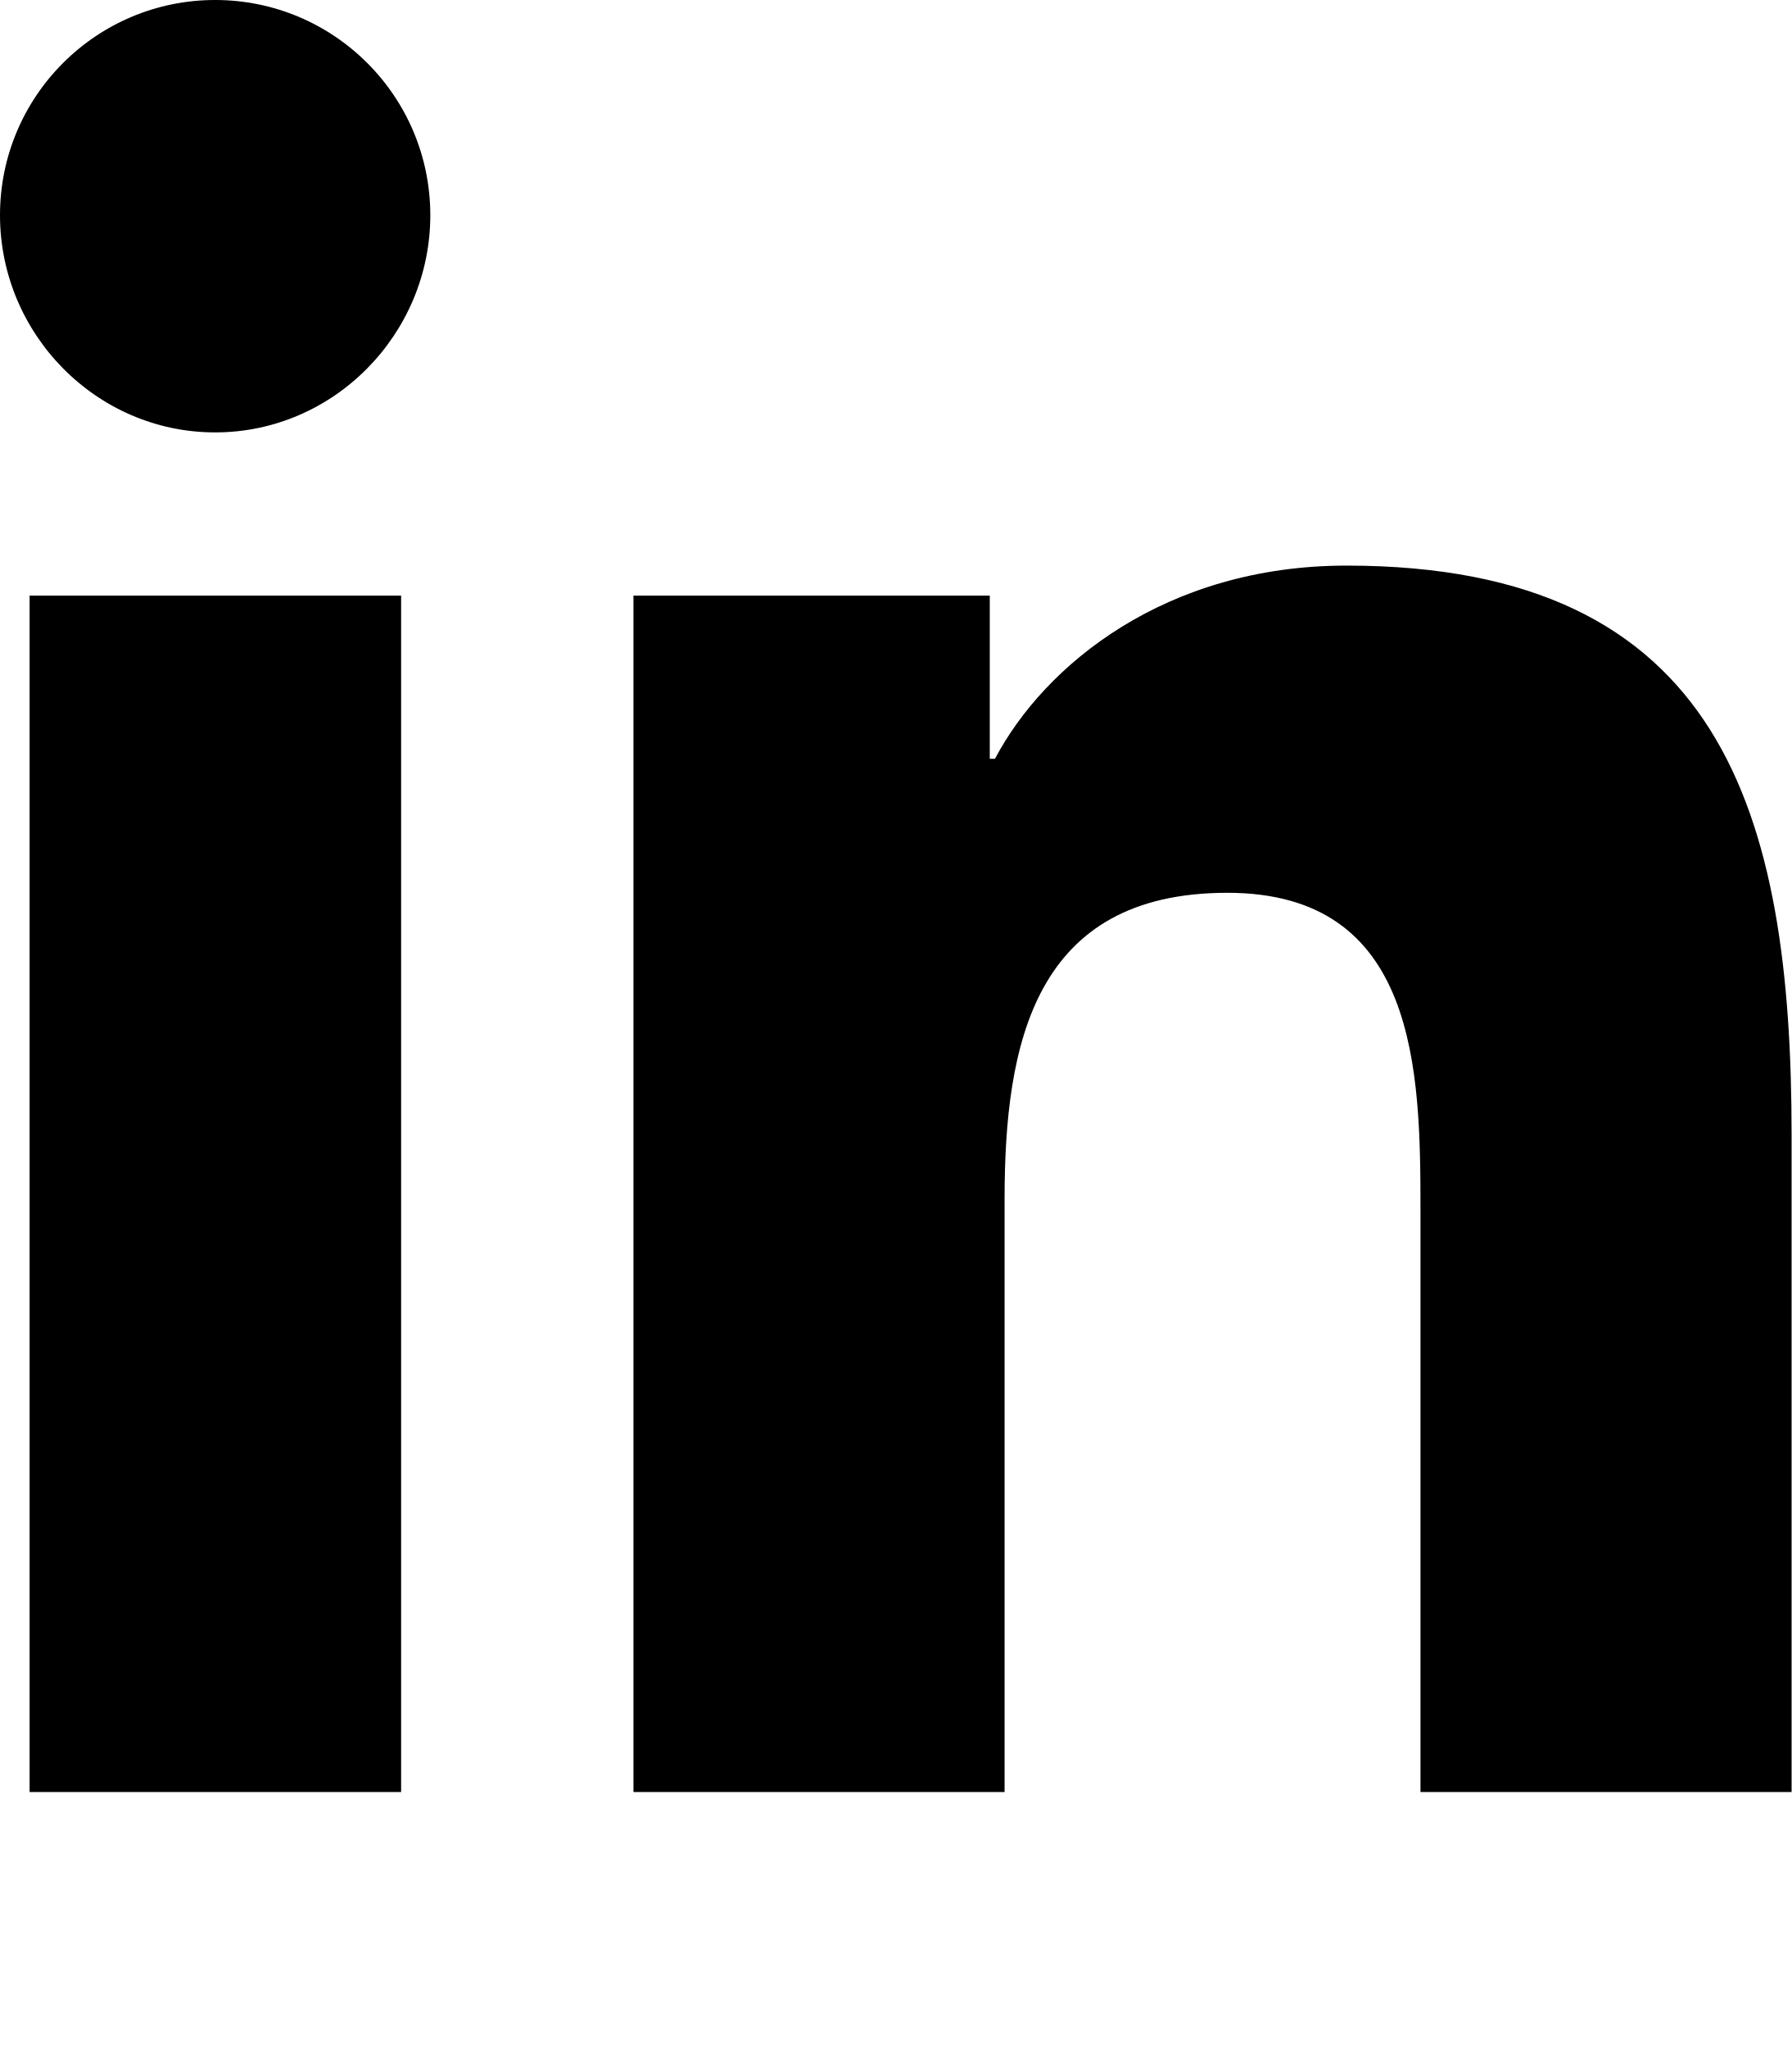
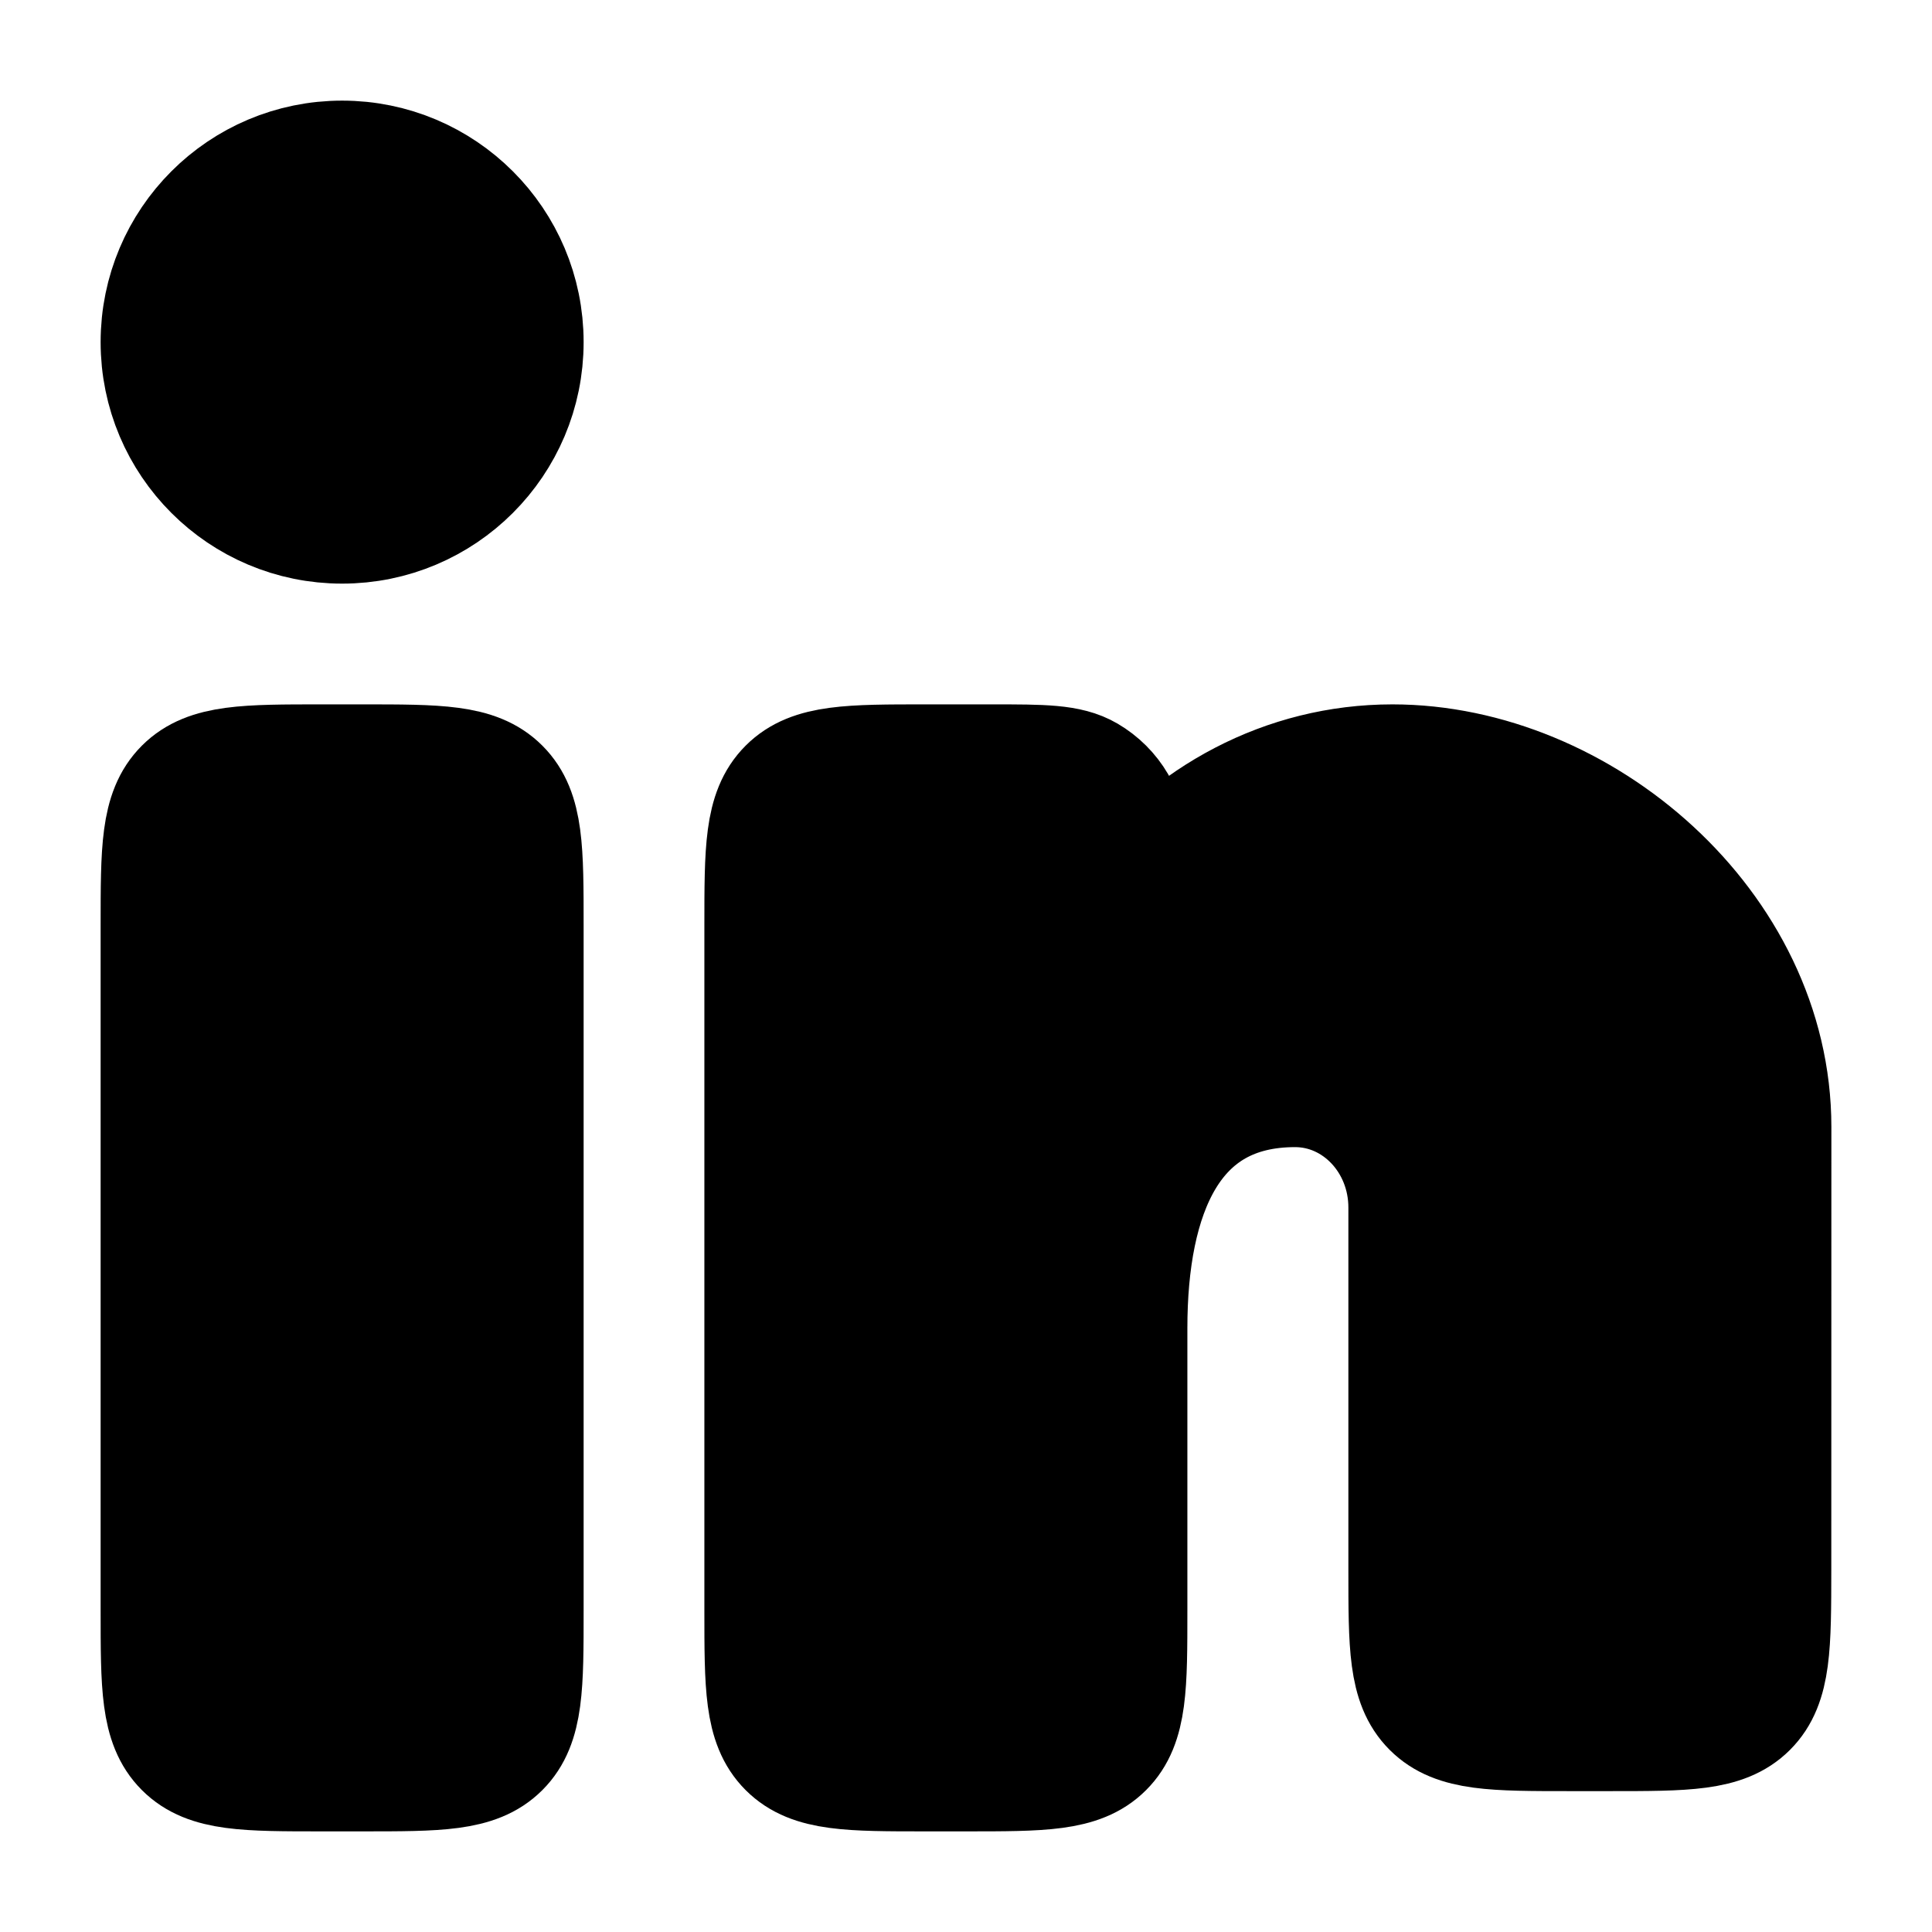
- <svg xmlns="http://www.w3.org/2000/svg" viewBox="0 0 448 512">
-   <path d="M100.3 448H7.4V148.9h92.9zM53.8 108.1C24.1 108.1 0 83.5 0 53.8a53.8 53.8 0 0 1 107.6 0c0 29.7-24.1 54.3-53.8 54.3zM447.9 448h-92.7V302.4c0-34.7-.7-79.2-48.3-79.2-48.3 0-55.7 37.7-55.7 76.7V448h-92.8V148.9h89.1v40.8h1.3c12.4-23.5 42.7-48.3 87.9-48.3 94 0 111.3 61.9 111.3 142.3V448z" />
+ <svg xmlns="http://www.w3.org/2000/svg" viewBox="0 0 24 24" width="24" height="24" color="#000000" fill="#000000">
+   <path d="M4.5 9.5H4C3.057 9.5 2.586 9.5 2.293 9.793C2 10.086 2 10.557 2 11.5V20C2 20.943 2 21.414 2.293 21.707C2.586 22 3.057 22 4 22H4.5C5.443 22 5.914 22 6.207 21.707C6.5 21.414 6.5 20.943 6.5 20V11.5C6.5 10.557 6.5 10.086 6.207 9.793C5.914 9.5 5.443 9.5 4.5 9.5Z" stroke="currentColor" stroke-width="1.5" />
+   <path d="M6.5 4.25C6.5 5.493 5.493 6.5 4.25 6.5C3.007 6.5 2 5.493 2 4.25C2 3.007 3.007 2 4.25 2C5.493 2 6.5 3.007 6.5 4.25Z" stroke="currentColor" stroke-width="1.5" />
+   <path d="M12.326 9.5H11.5C10.557 9.5 10.086 9.5 9.793 9.793C9.5 10.086 9.5 10.557 9.5 11.5V20C9.5 20.943 9.5 21.414 9.793 21.707C10.086 22 10.557 22 11.5 22H12C12.943 22 13.414 22 13.707 21.707C14 21.414 14 20.943 14 20L14 16.5C14 14.843 14.528 13.5 16.088 13.5C16.868 13.5 17.5 14.172 17.5 15V19.5C17.5 20.443 17.5 20.914 17.793 21.207C18.086 21.5 18.557 21.5 19.5 21.5H19.999C20.941 21.5 21.413 21.5 21.706 21.207C21.998 20.915 21.998 20.443 21.999 19.501L22 14C22 11.515 19.636 9.5 17.297 9.5C15.965 9.5 14.777 10.153 14 11.174C14 10.544 14 10.229 13.863 9.995C13.777 9.847 13.653 9.724 13.505 9.637C13.271 9.5 12.956 9.5 12.326 9.5Z" stroke="currentColor" stroke-width="1.5" stroke-linejoin="round" />
</svg>
